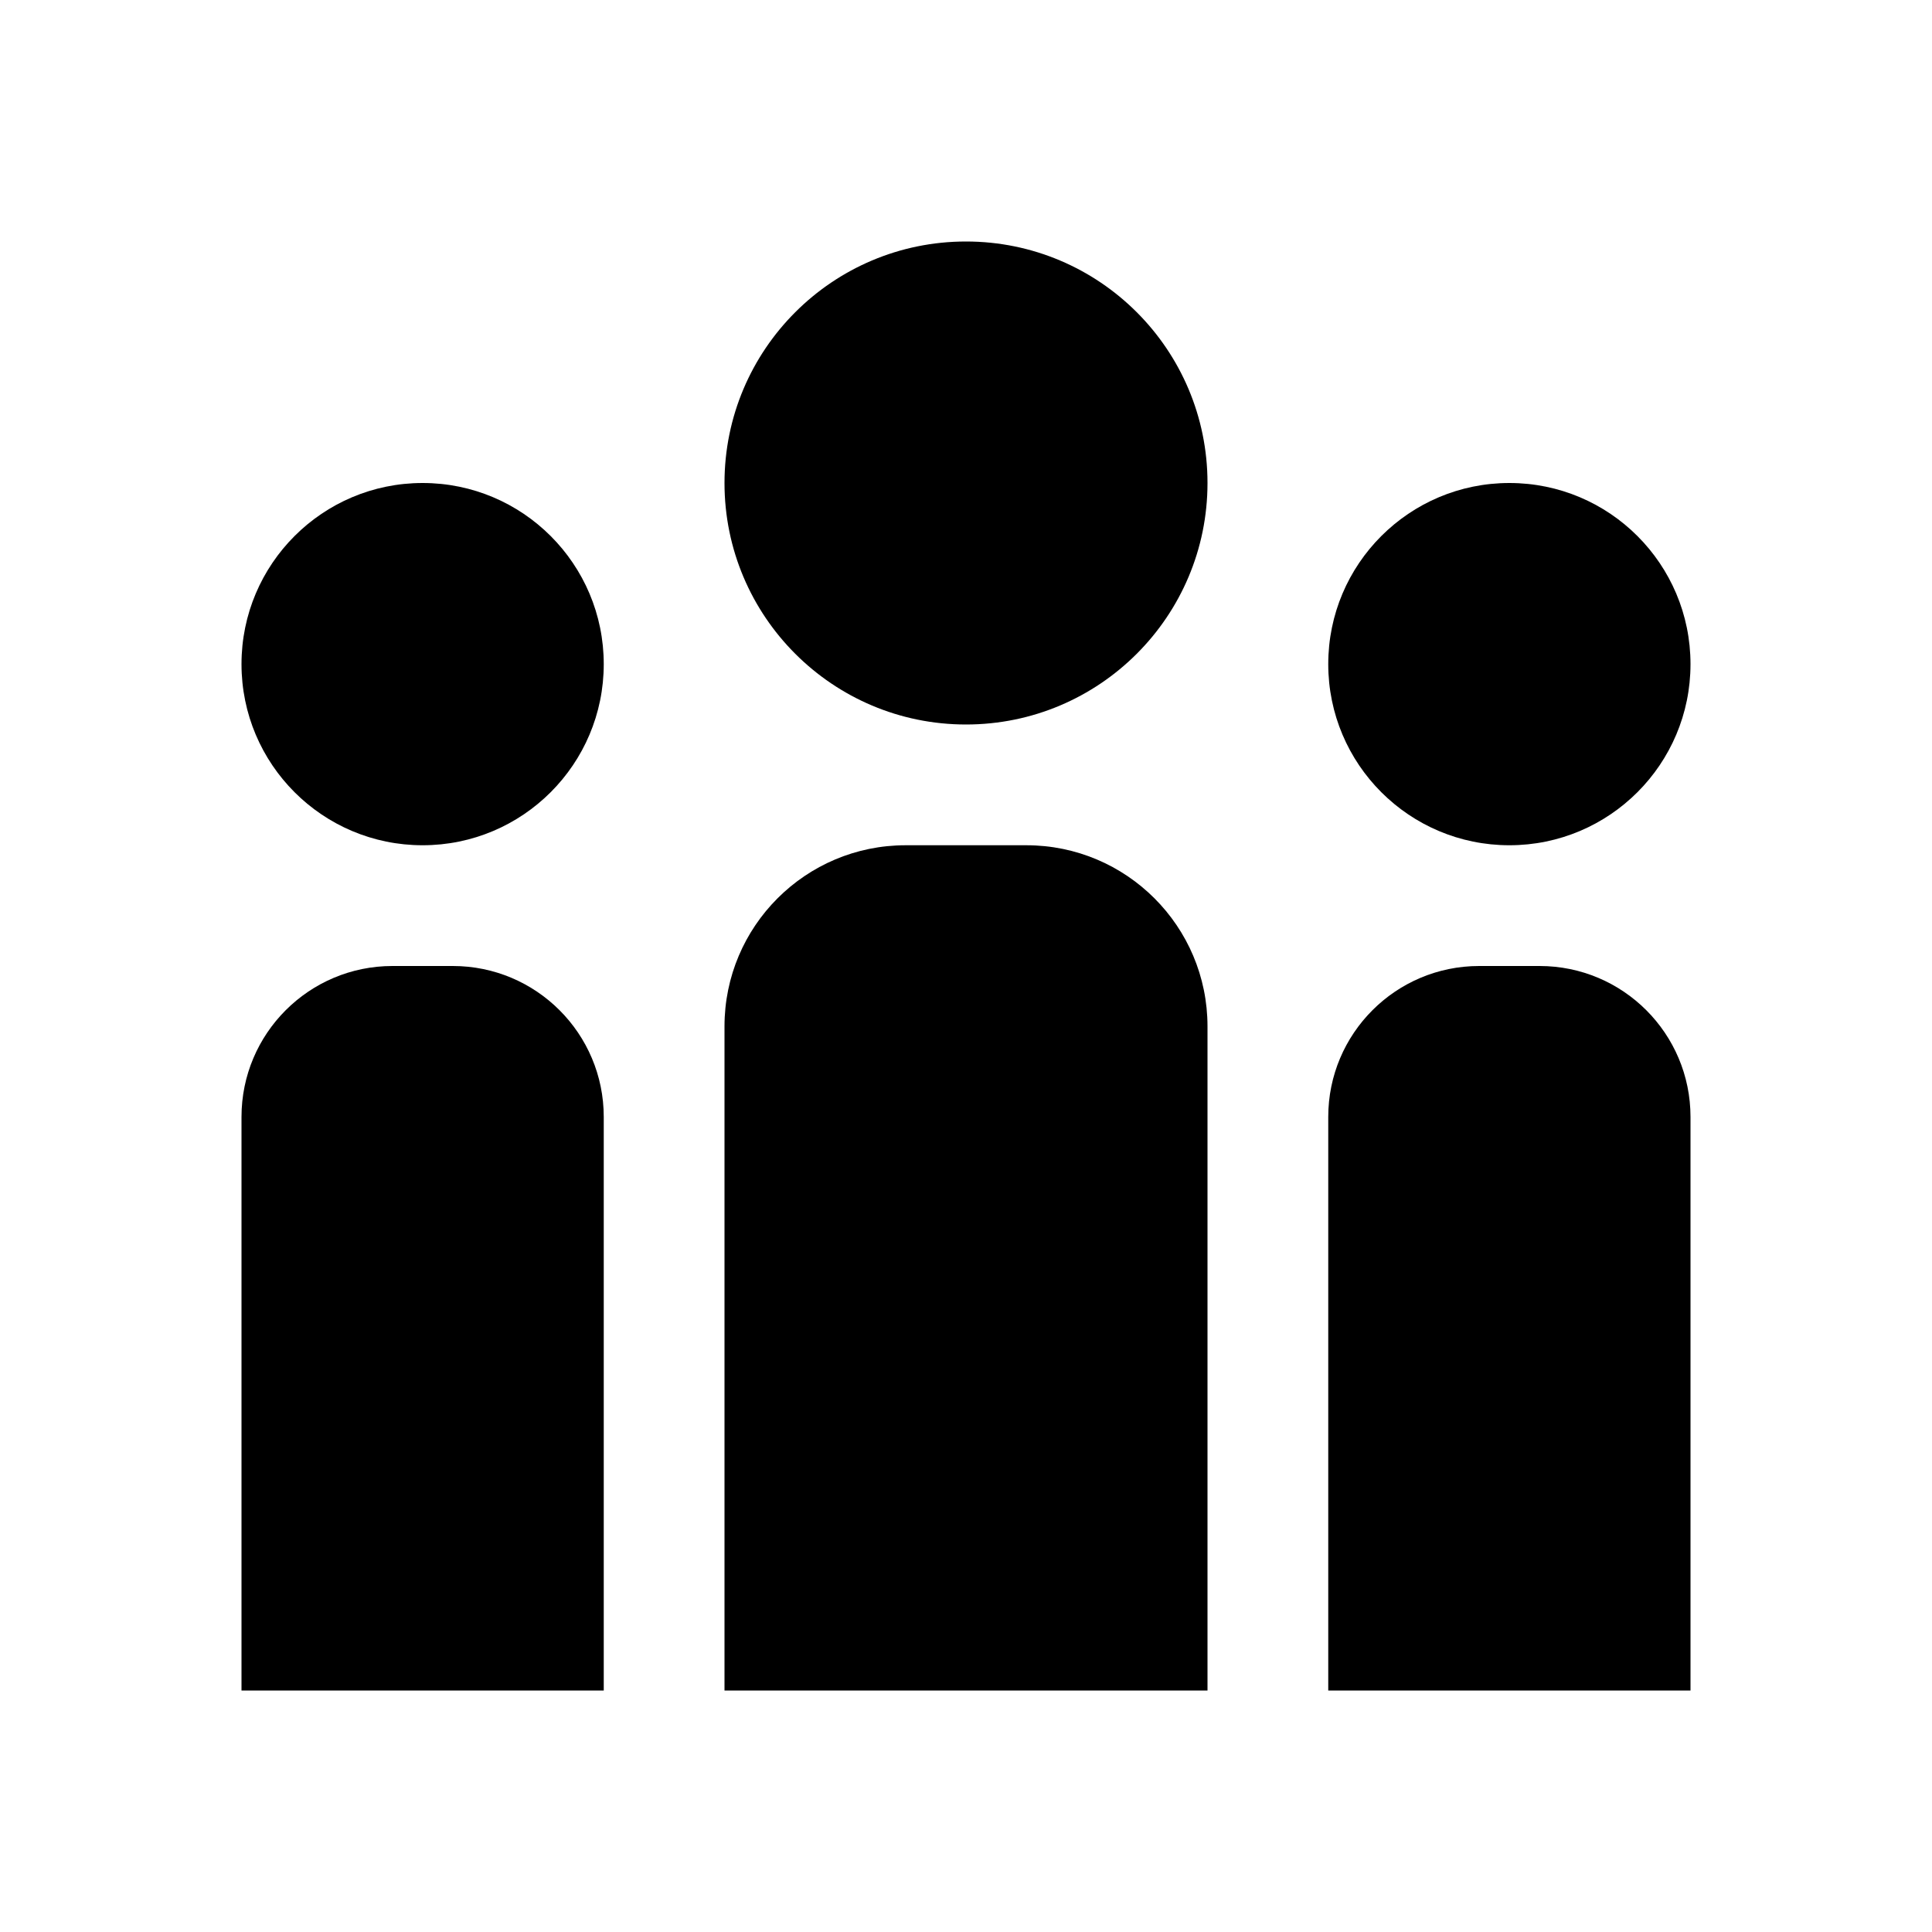
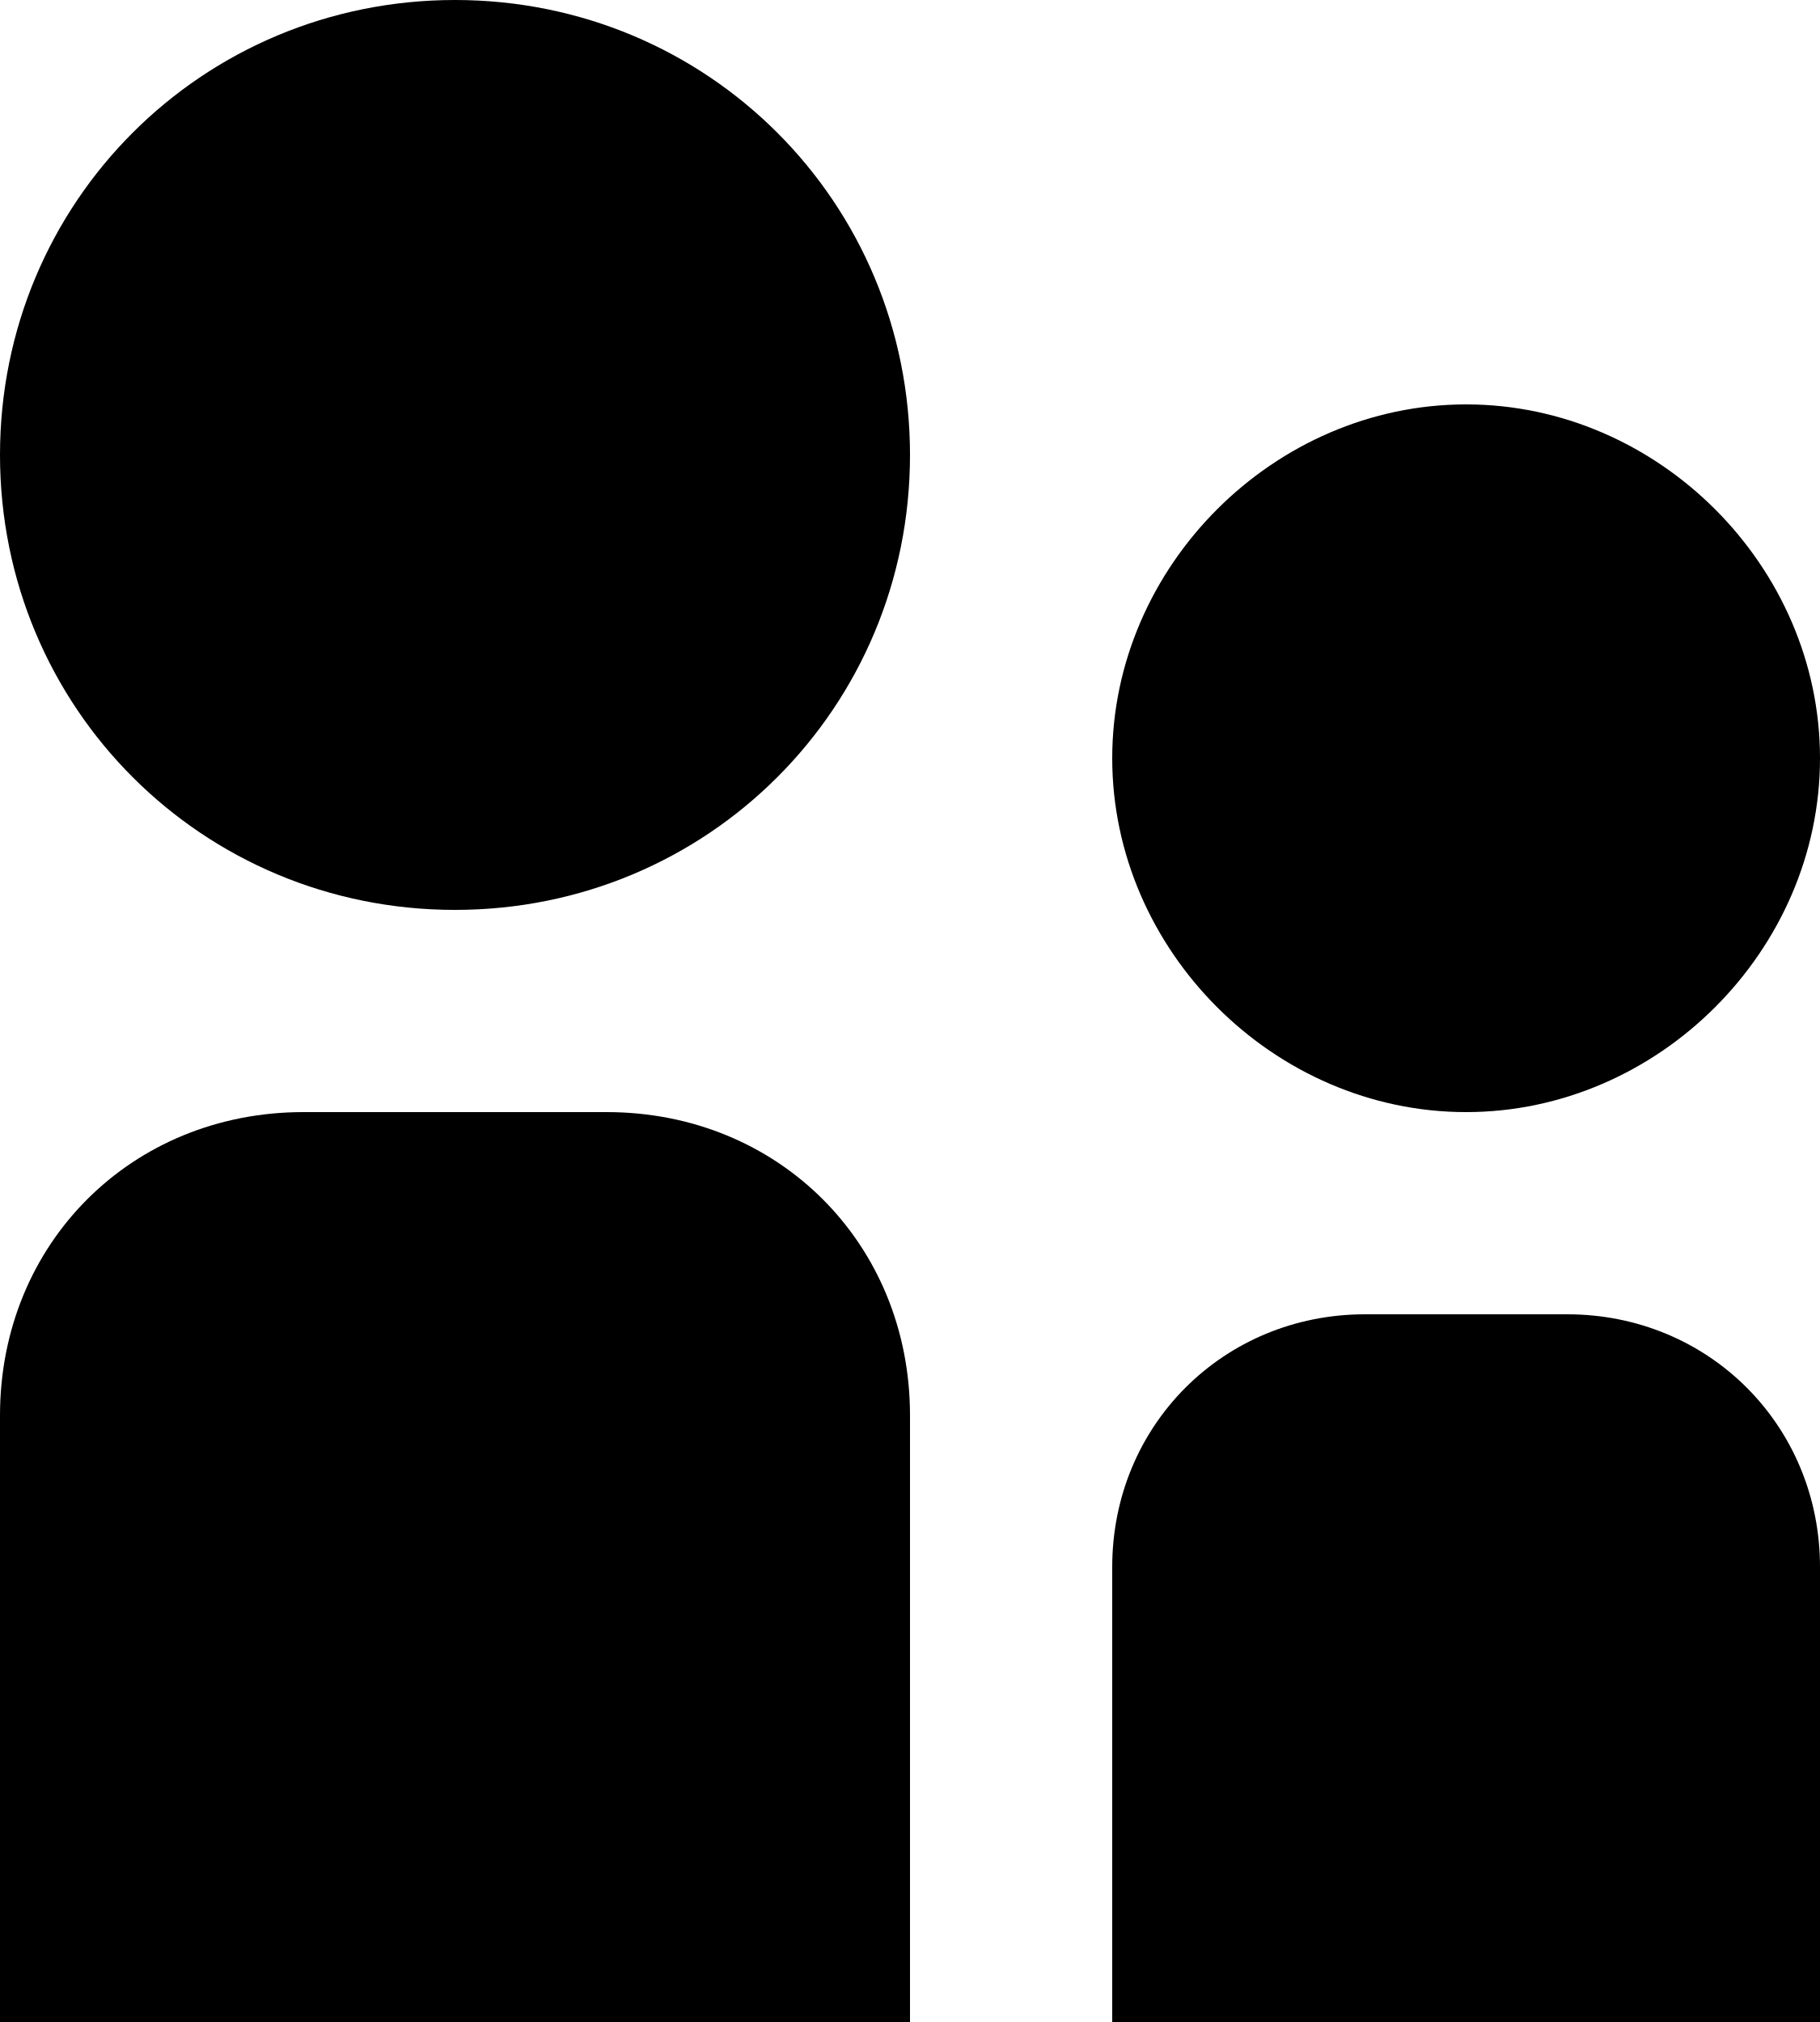
- <svg xmlns="http://www.w3.org/2000/svg" viewBox="0 0 16 16" data-supported-dps="16x16" fill="currentColor" class="mercado-match" width="16" height="16" focusable="false">
-   <path d="M8.5 7h-1A1.5 1.5 0 006 8.5V14h4V8.5A1.5 1.5 0 008.5 7zM12.75 8h-.5A1.25 1.25 0 0011 9.25V14h3V9.25A1.25 1.25 0 0012.75 8z" />
-   <circle cx="8" cy="4" r="2" />
-   <circle cx="12.5" cy="5.5" r="1.5" />
-   <path d="M3.75 8h-.5A1.25 1.25 0 002 9.25V14h3V9.25A1.25 1.25 0 003.75 8z" />
-   <circle cx="3.5" cy="5.5" r="1.5" />
+ <svg xmlns="http://www.w3.org/2000/svg" width="18" height="20" fill="none" focusable="false" class="lazy-loaded">
+   <path d="M9 14v6H0v-6c0-1.7 1.3-3 3-3h3c1.7 0 3 1.3 3 3Zm5.5-3c1.9 0 3.5-1.6 3.5-3.5S16.4 4 14.5 4 11 5.6 11 7.5s1.6 3.5 3.5 3.5Zm1 2h-2c-1.4 0-2.5 1.1-2.5 2.5V20h7v-4.5c0-1.4-1.1-2.5-2.5-2.5ZM4.5 0C2 0 0 2 0 4.5S2 9 4.5 9 9 7 9 4.5 7 0 4.5 0Z" fill="currentColor" />
</svg>
